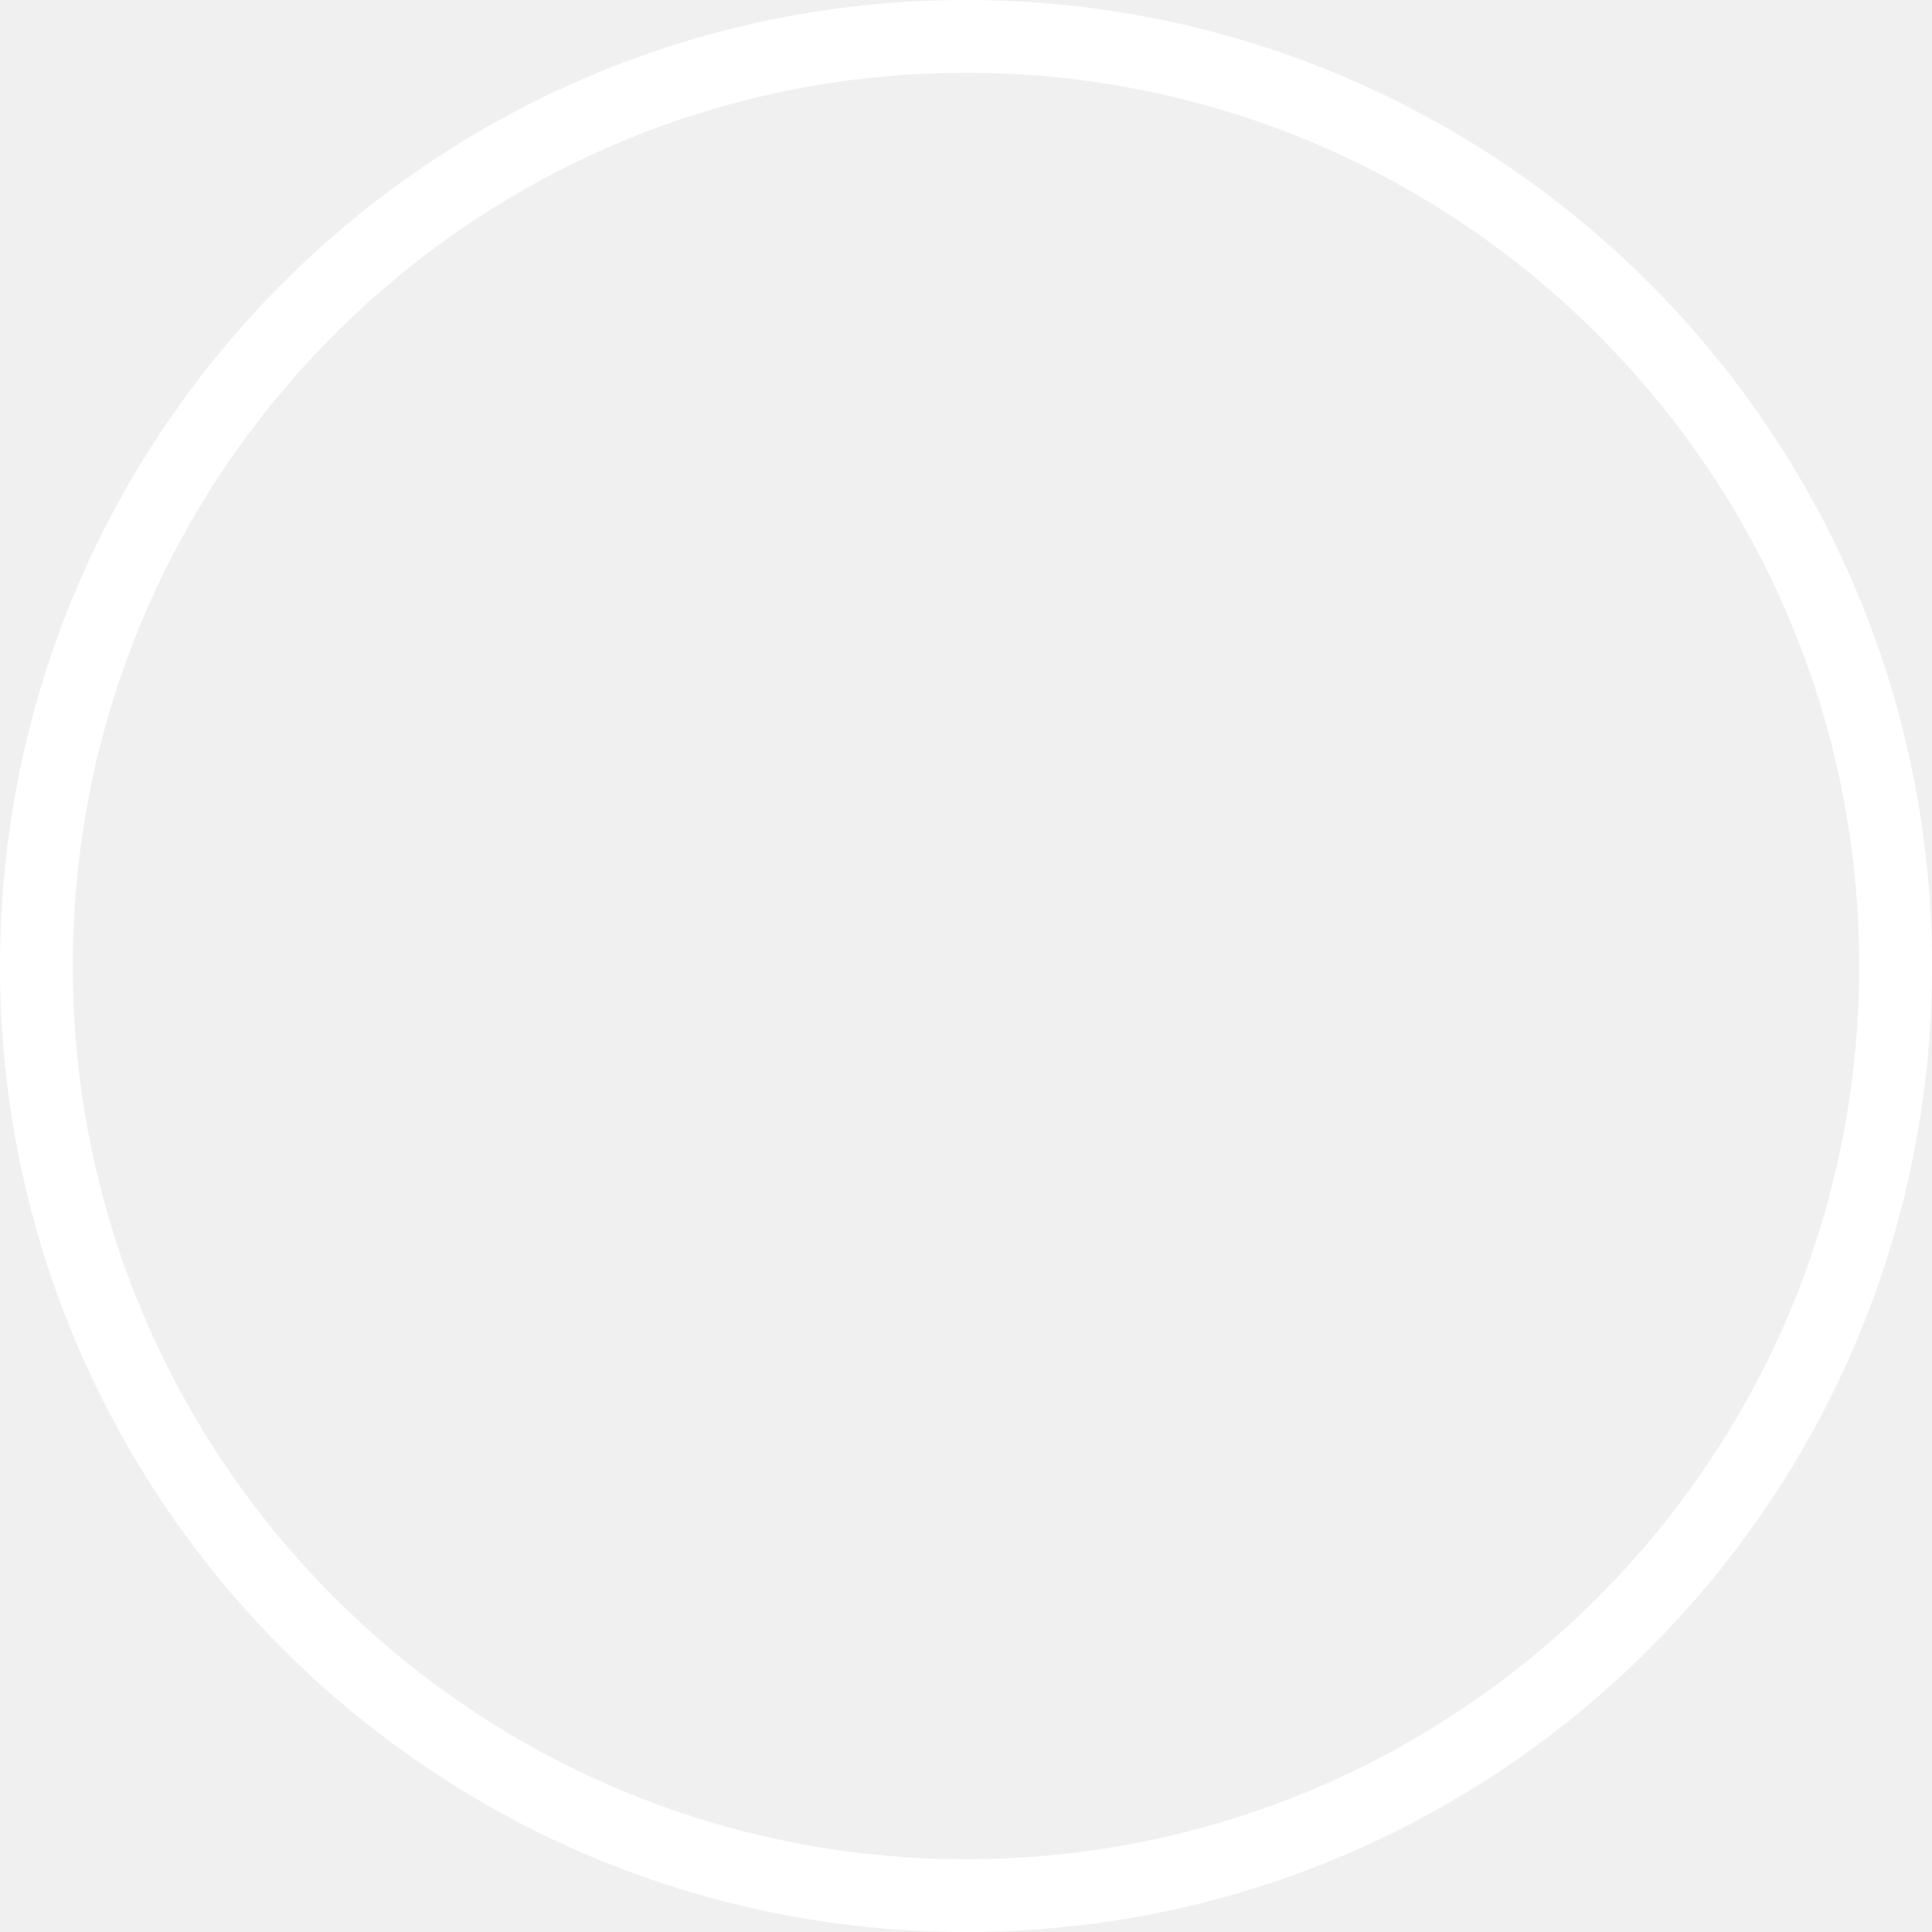
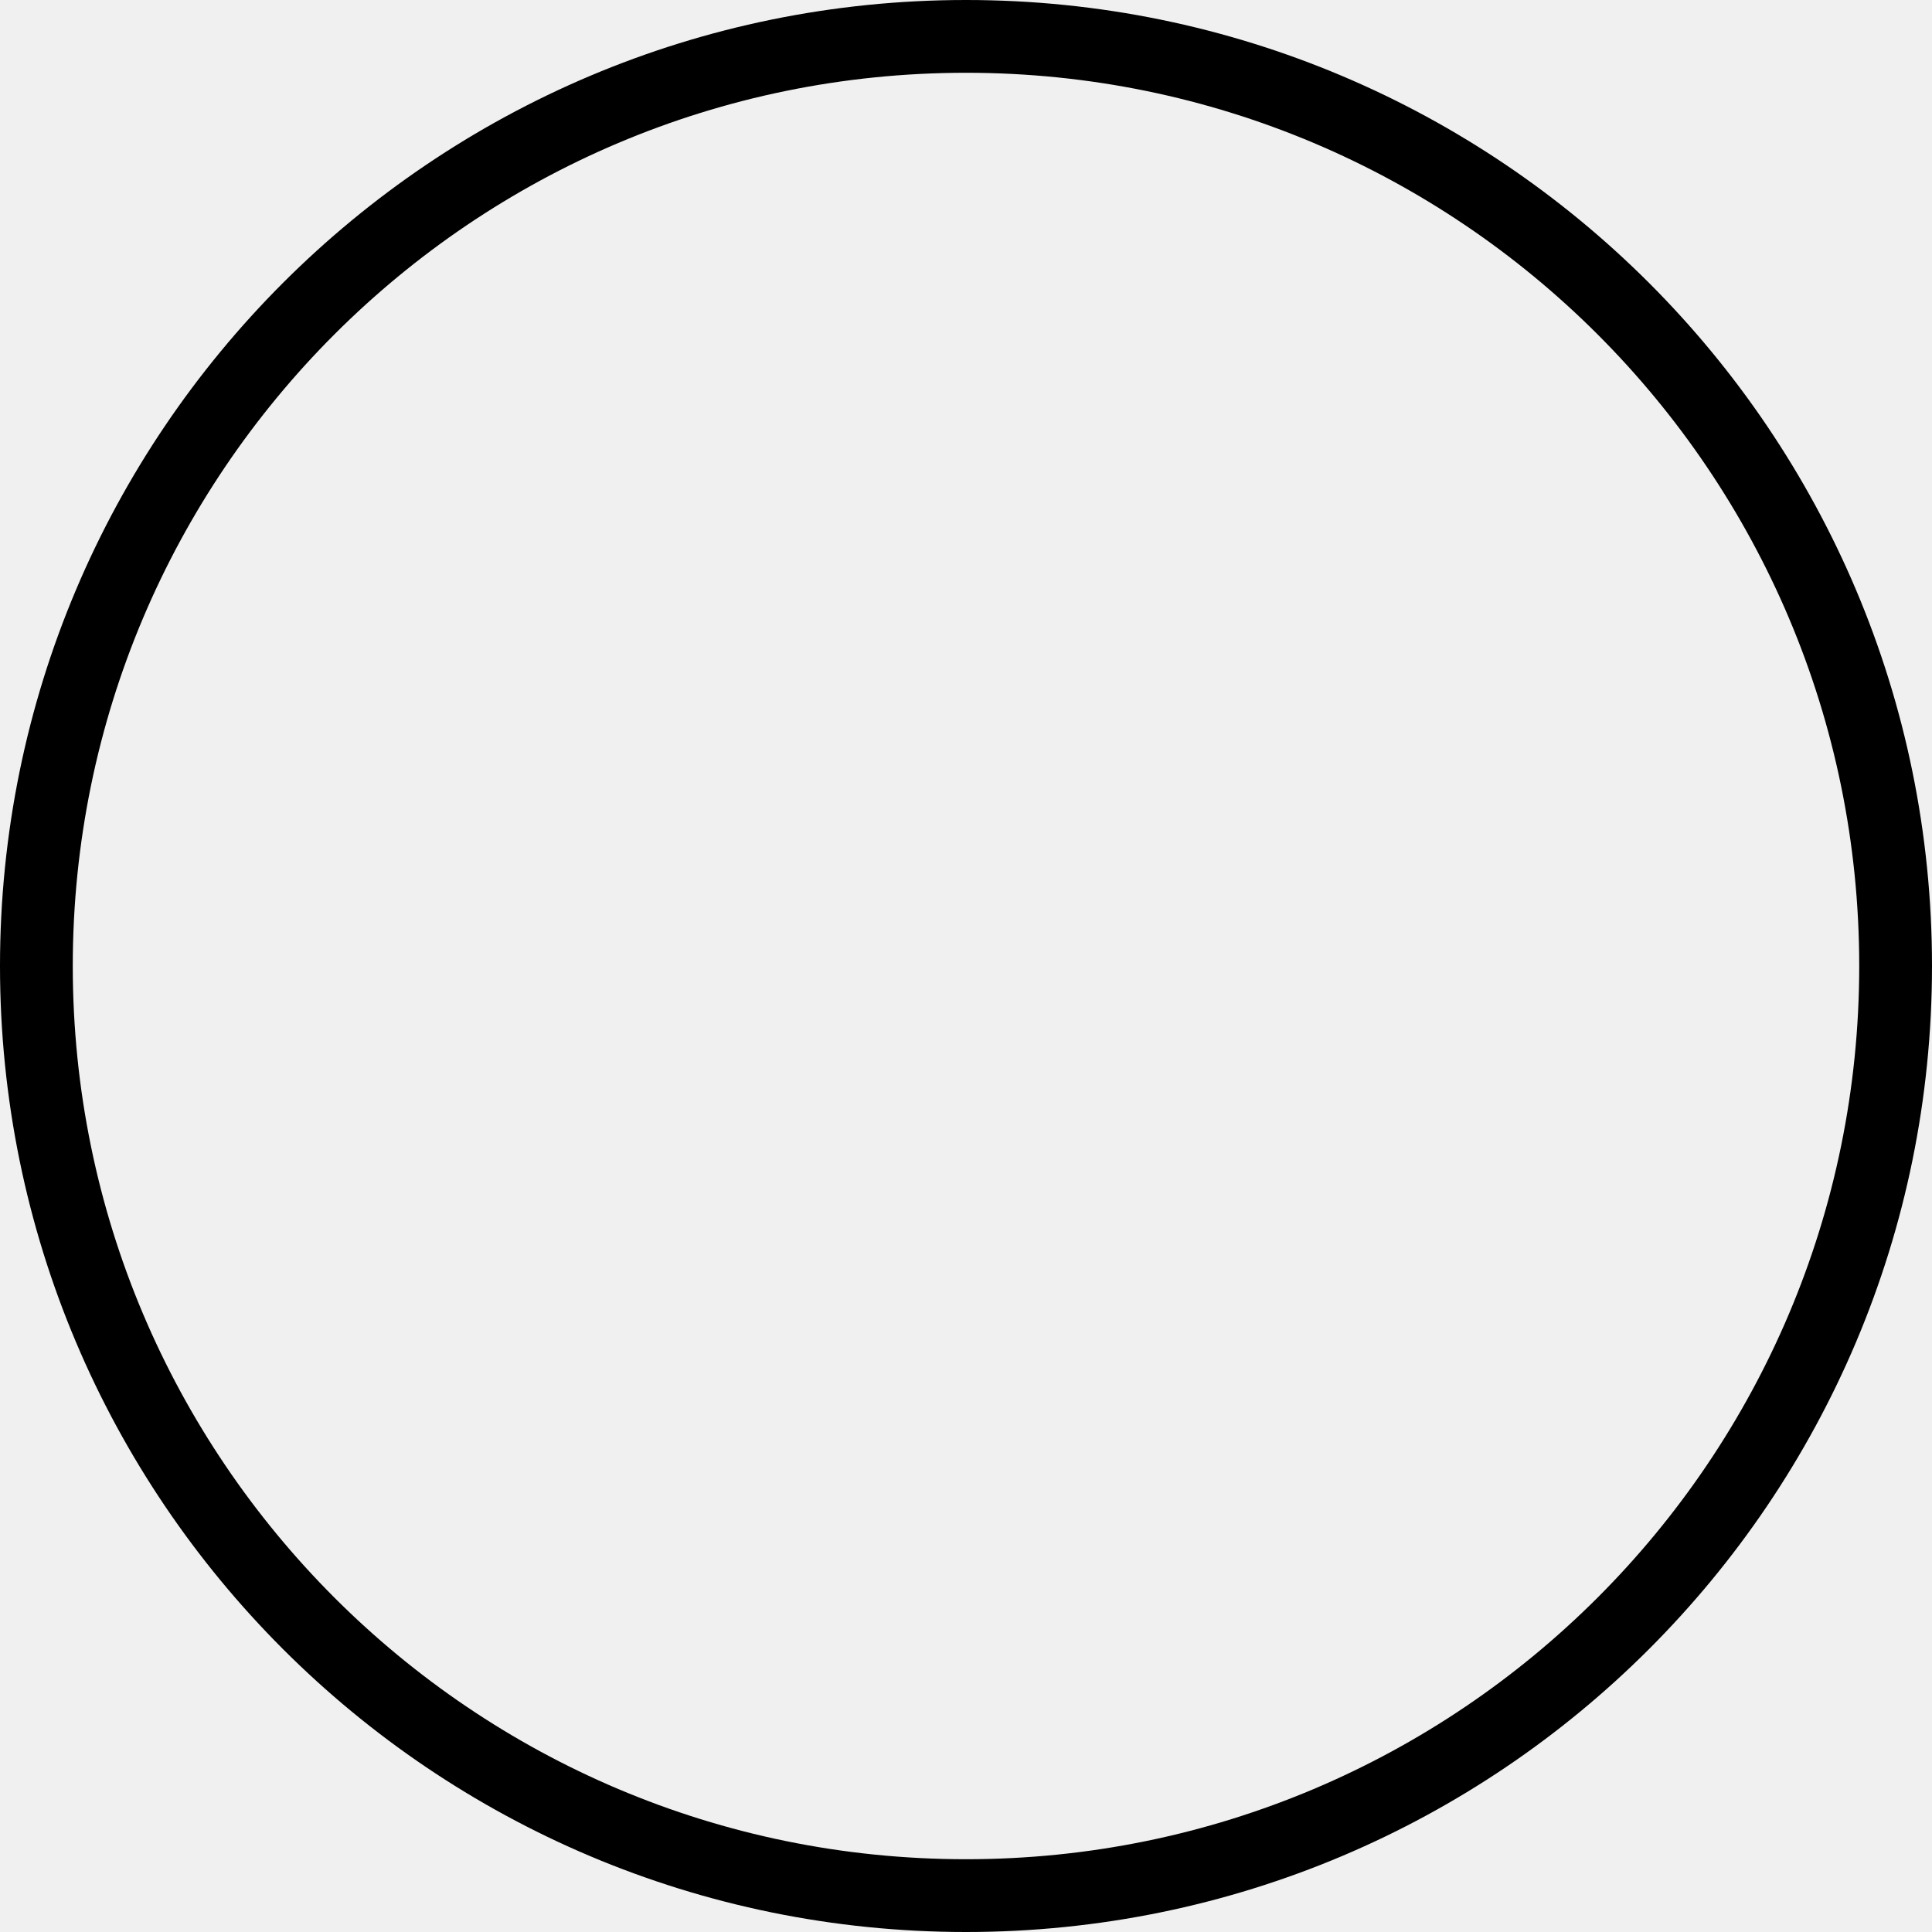
<svg xmlns="http://www.w3.org/2000/svg" width="512" height="512" viewBox="0 0 512 512" id="svg2" version="1.1">
  <defs id="defs4" />
  <g id="layer1" transform="translate(0,-540.3622)">
-     <ellipse style="fill:none;fill-rule:evenodd;stroke:#ffffff;stroke-width:19.286;stroke-linecap:butt;stroke-linejoin:miter;stroke-miterlimit:4;stroke-dasharray:none;stroke-opacity:1" id="path3336" cx="256" cy="796.362" rx="246.357" ry="246.357" />
+     <ellipse style="fill:none;fill-rule:evenodd;stroke:#000000;stroke-width:19.286;stroke-linecap:butt;stroke-linejoin:miter;stroke-miterlimit:4;stroke-dasharray:none;stroke-opacity:1" id="path3336" cx="256" cy="796.362" rx="246.357" ry="246.357" />
  </g>
</svg>
